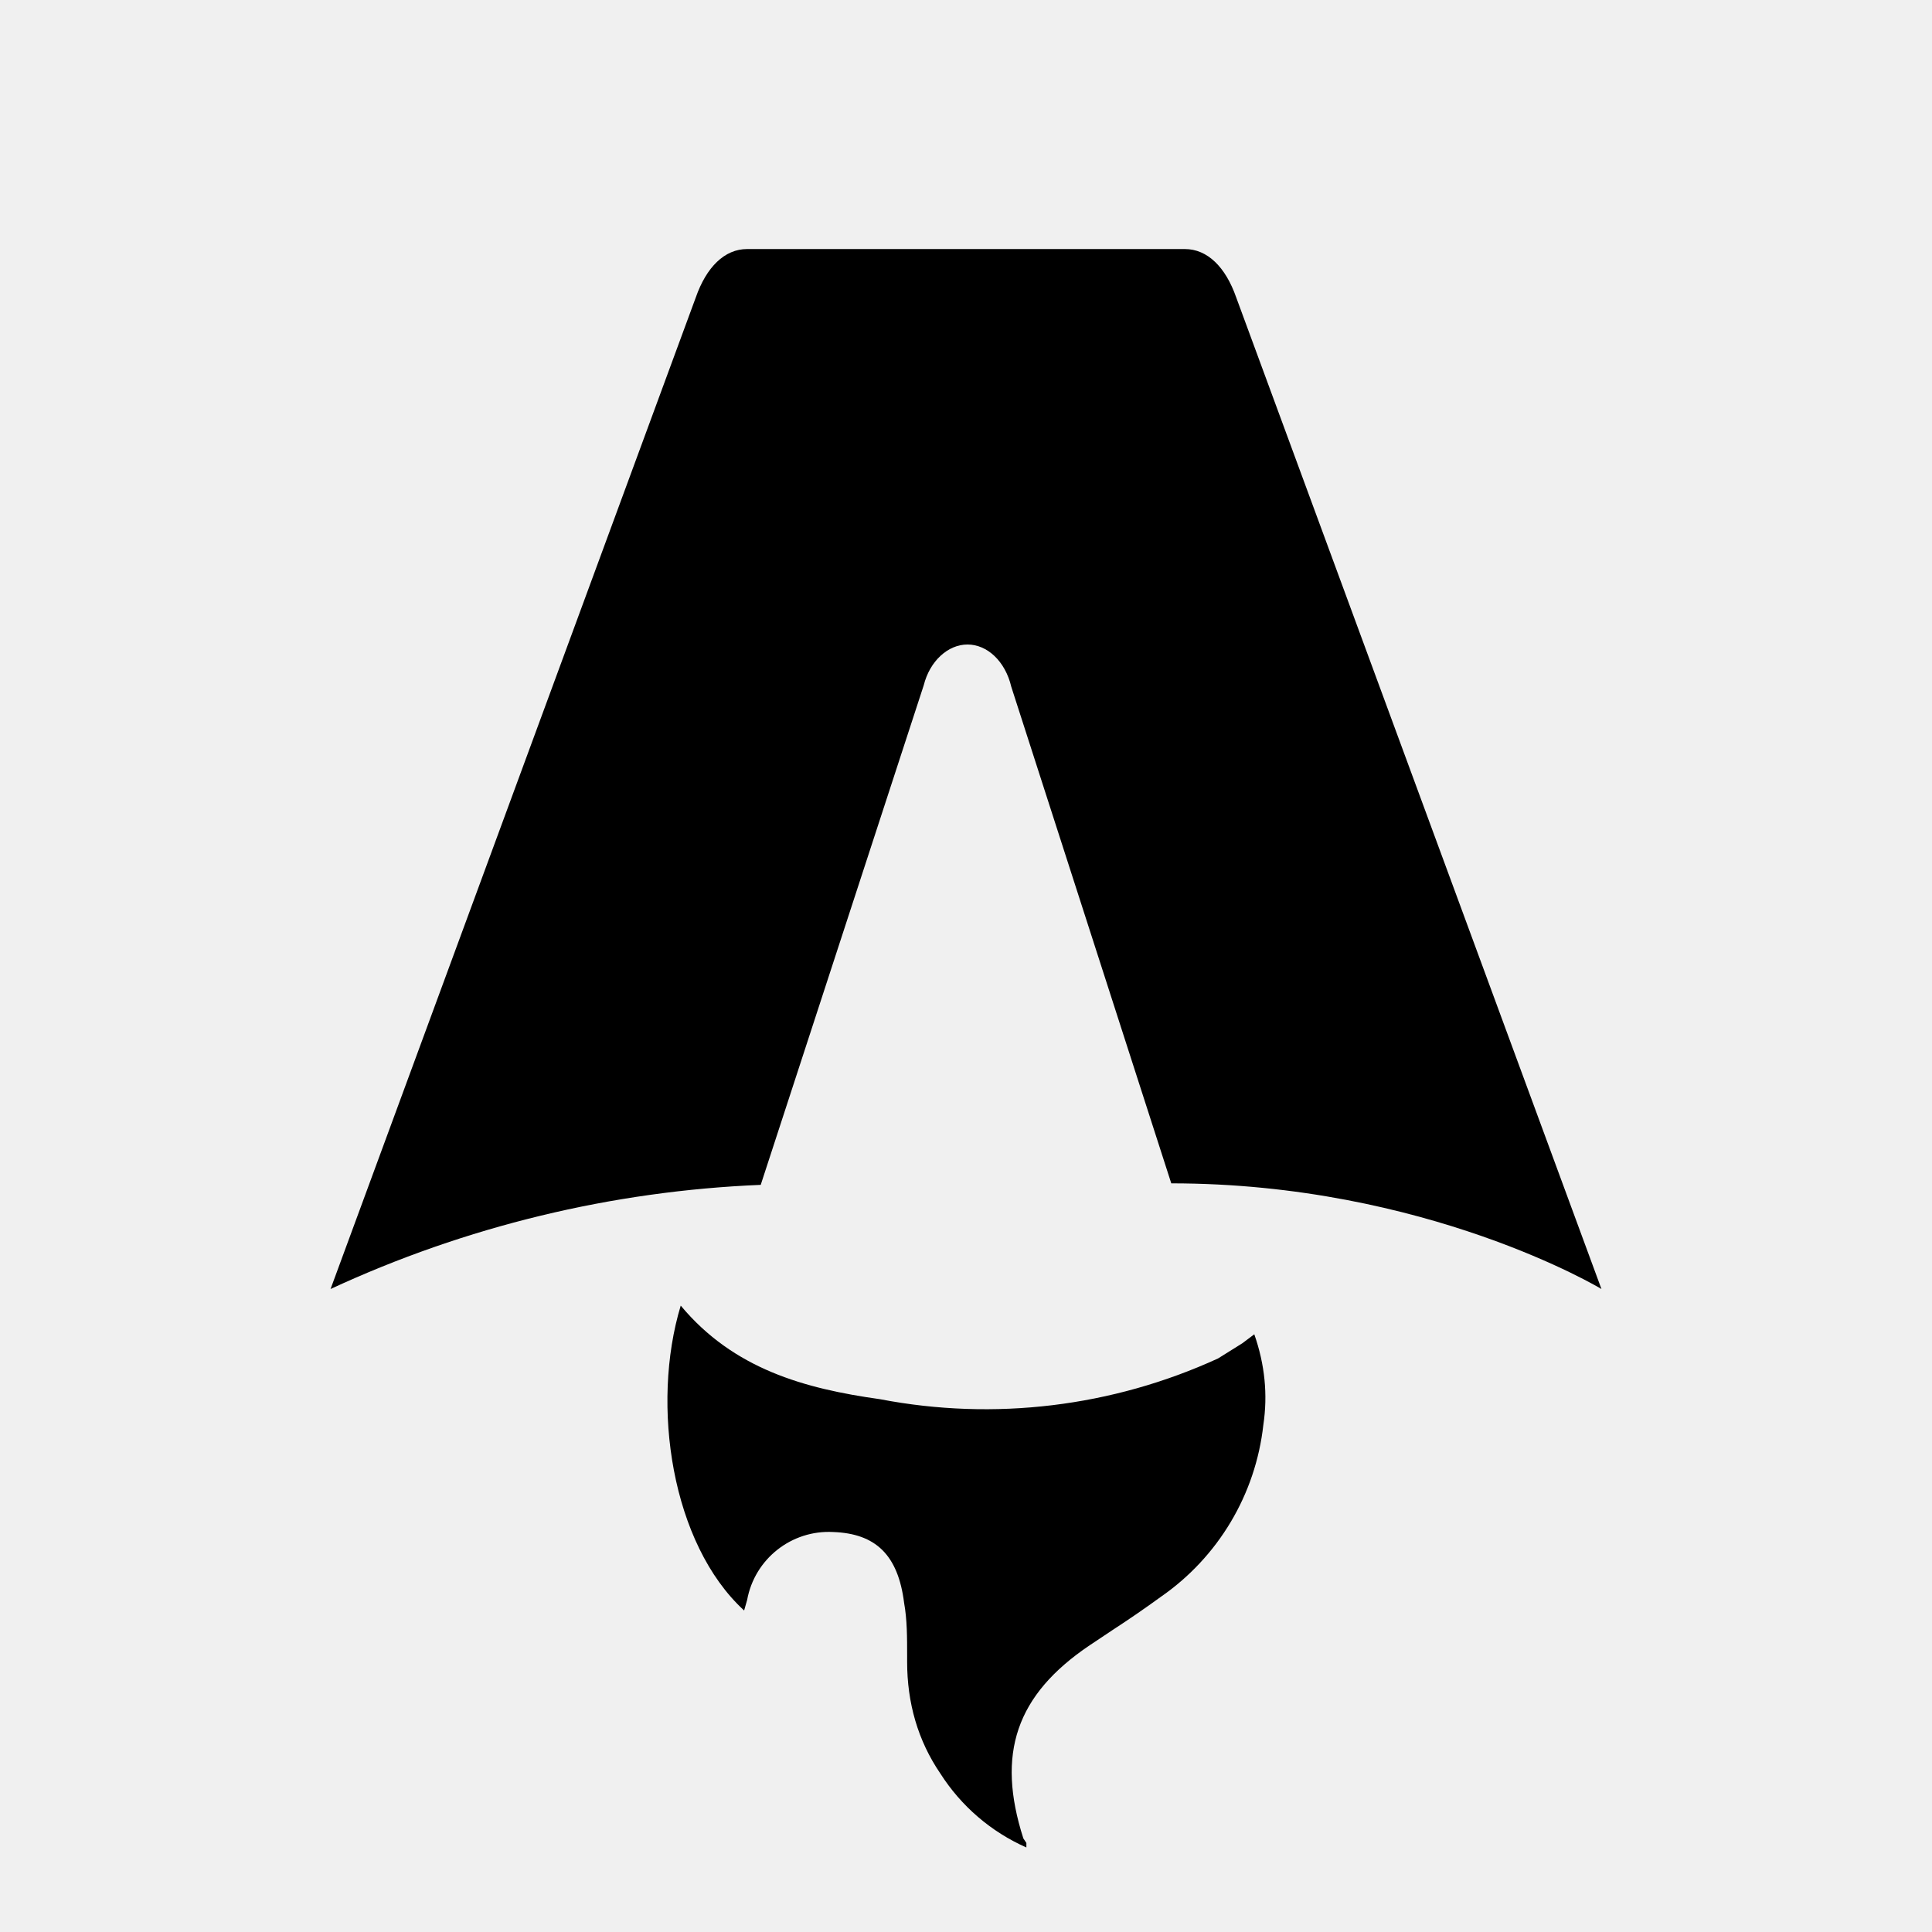
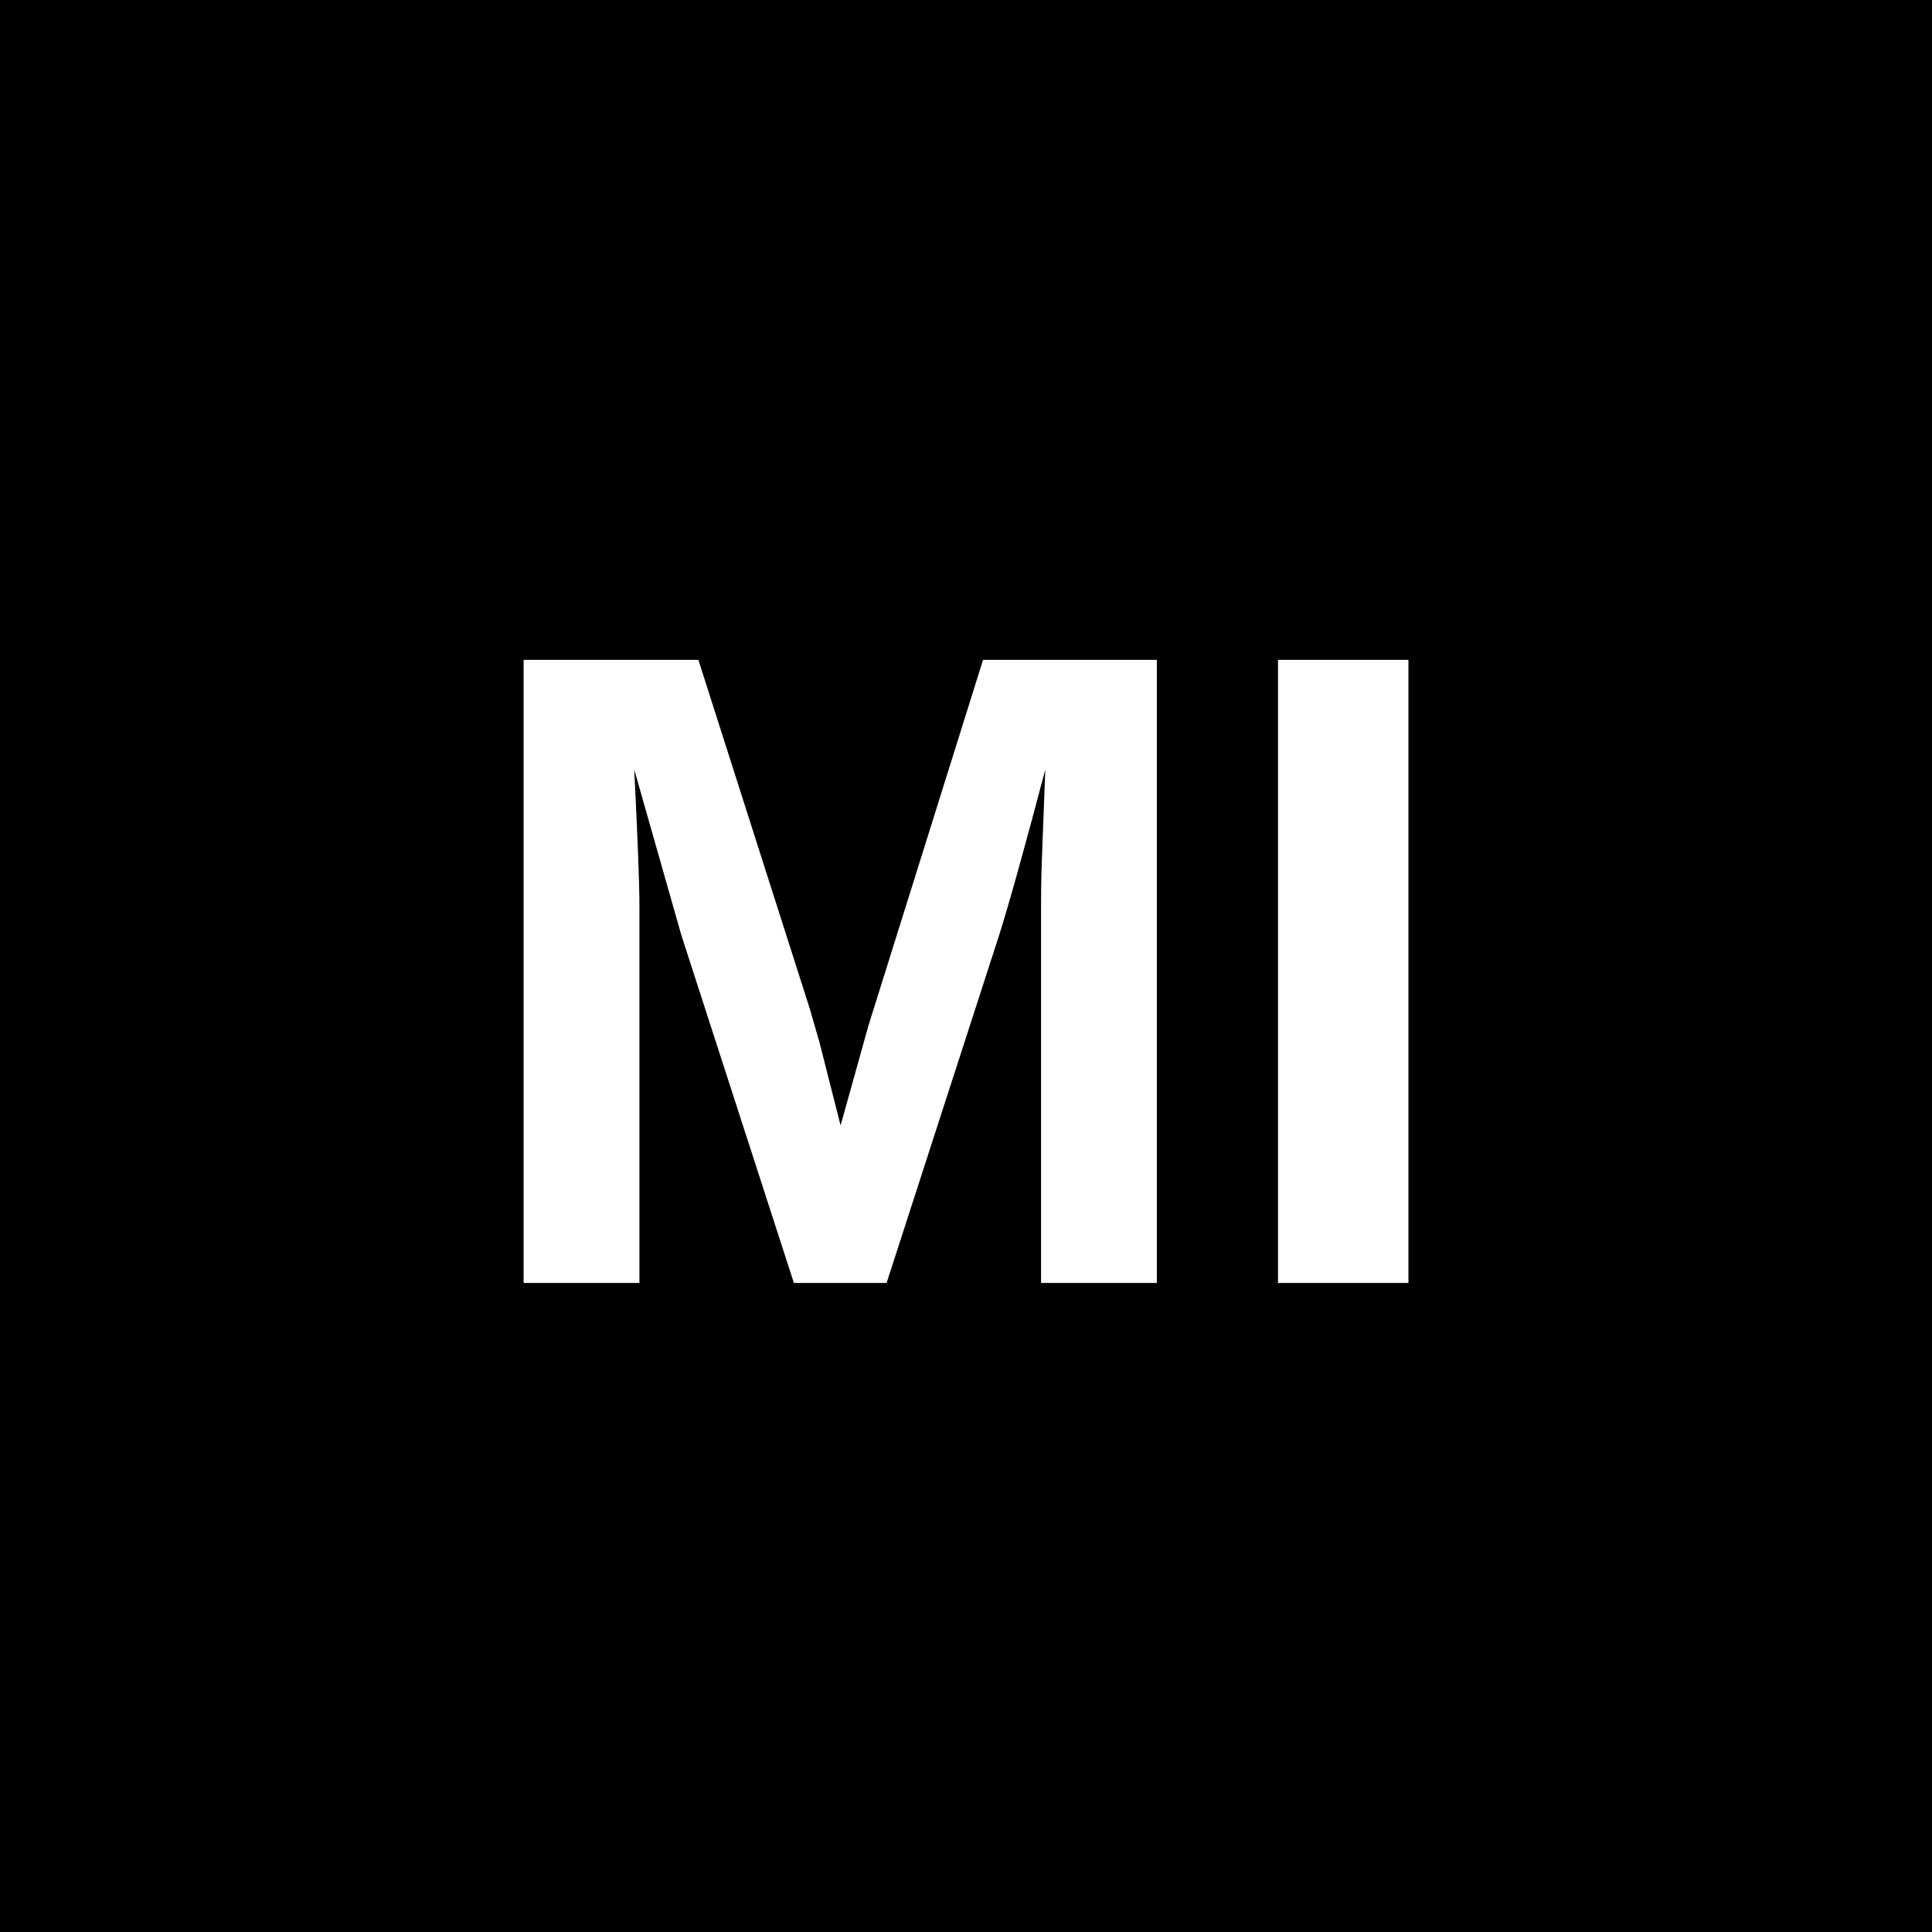
- <svg xmlns="http://www.w3.org/2000/svg" fill="none" viewBox="0 0 128 128">
-   <path d="M50.4 78.5a75.1 75.1 0 0 0-28.5 6.9l24.2-65.7c.7-2 1.9-3.2 3.4-3.2h29c1.5 0 2.7 1.2 3.4 3.2l24.2 65.7s-11.6-7-28.5-7L67 45.5c-.4-1.7-1.6-2.8-2.9-2.8-1.3 0-2.5 1.1-2.9 2.7L50.4 78.5Zm-1.1 28.2Zm-4.2-20.2c-2 6.6-.6 15.8 4.2 20.2a17.5 17.5 0 0 1 .2-.7 5.5 5.5 0 0 1 5.7-4.5c2.8.1 4.3 1.5 4.7 4.7.2 1.1.2 2.3.2 3.5v.4c0 2.7.7 5.2 2.2 7.4a13 13 0 0 0 5.7 4.9v-.3l-.2-.3c-1.8-5.6-.5-9.5 4.4-12.8l1.5-1a73 73 0 0 0 3.2-2.2 16 16 0 0 0 6.8-11.4c.3-2 .1-4-.6-6l-.8.6-1.6 1a37 37 0 0 1-22.4 2.7c-5-.7-9.7-2-13.2-6.2Z" />
-   <style>
-         path { fill: #000; }
-         @media (prefers-color-scheme: dark) {
-             path { fill: #FFF; }
-         }
-     </style>
+ <svg xmlns="http://www.w3.org/2000/svg" viewBox="0 0 128 128">
+   <rect width="128" height="128" fill="#000" />
+   <text x="64" y="64" dy="0.35em" text-anchor="middle" font-family="Arial, Helvetica, sans-serif" font-size="60" font-weight="700" fill="#FFF">MI</text>
</svg>
